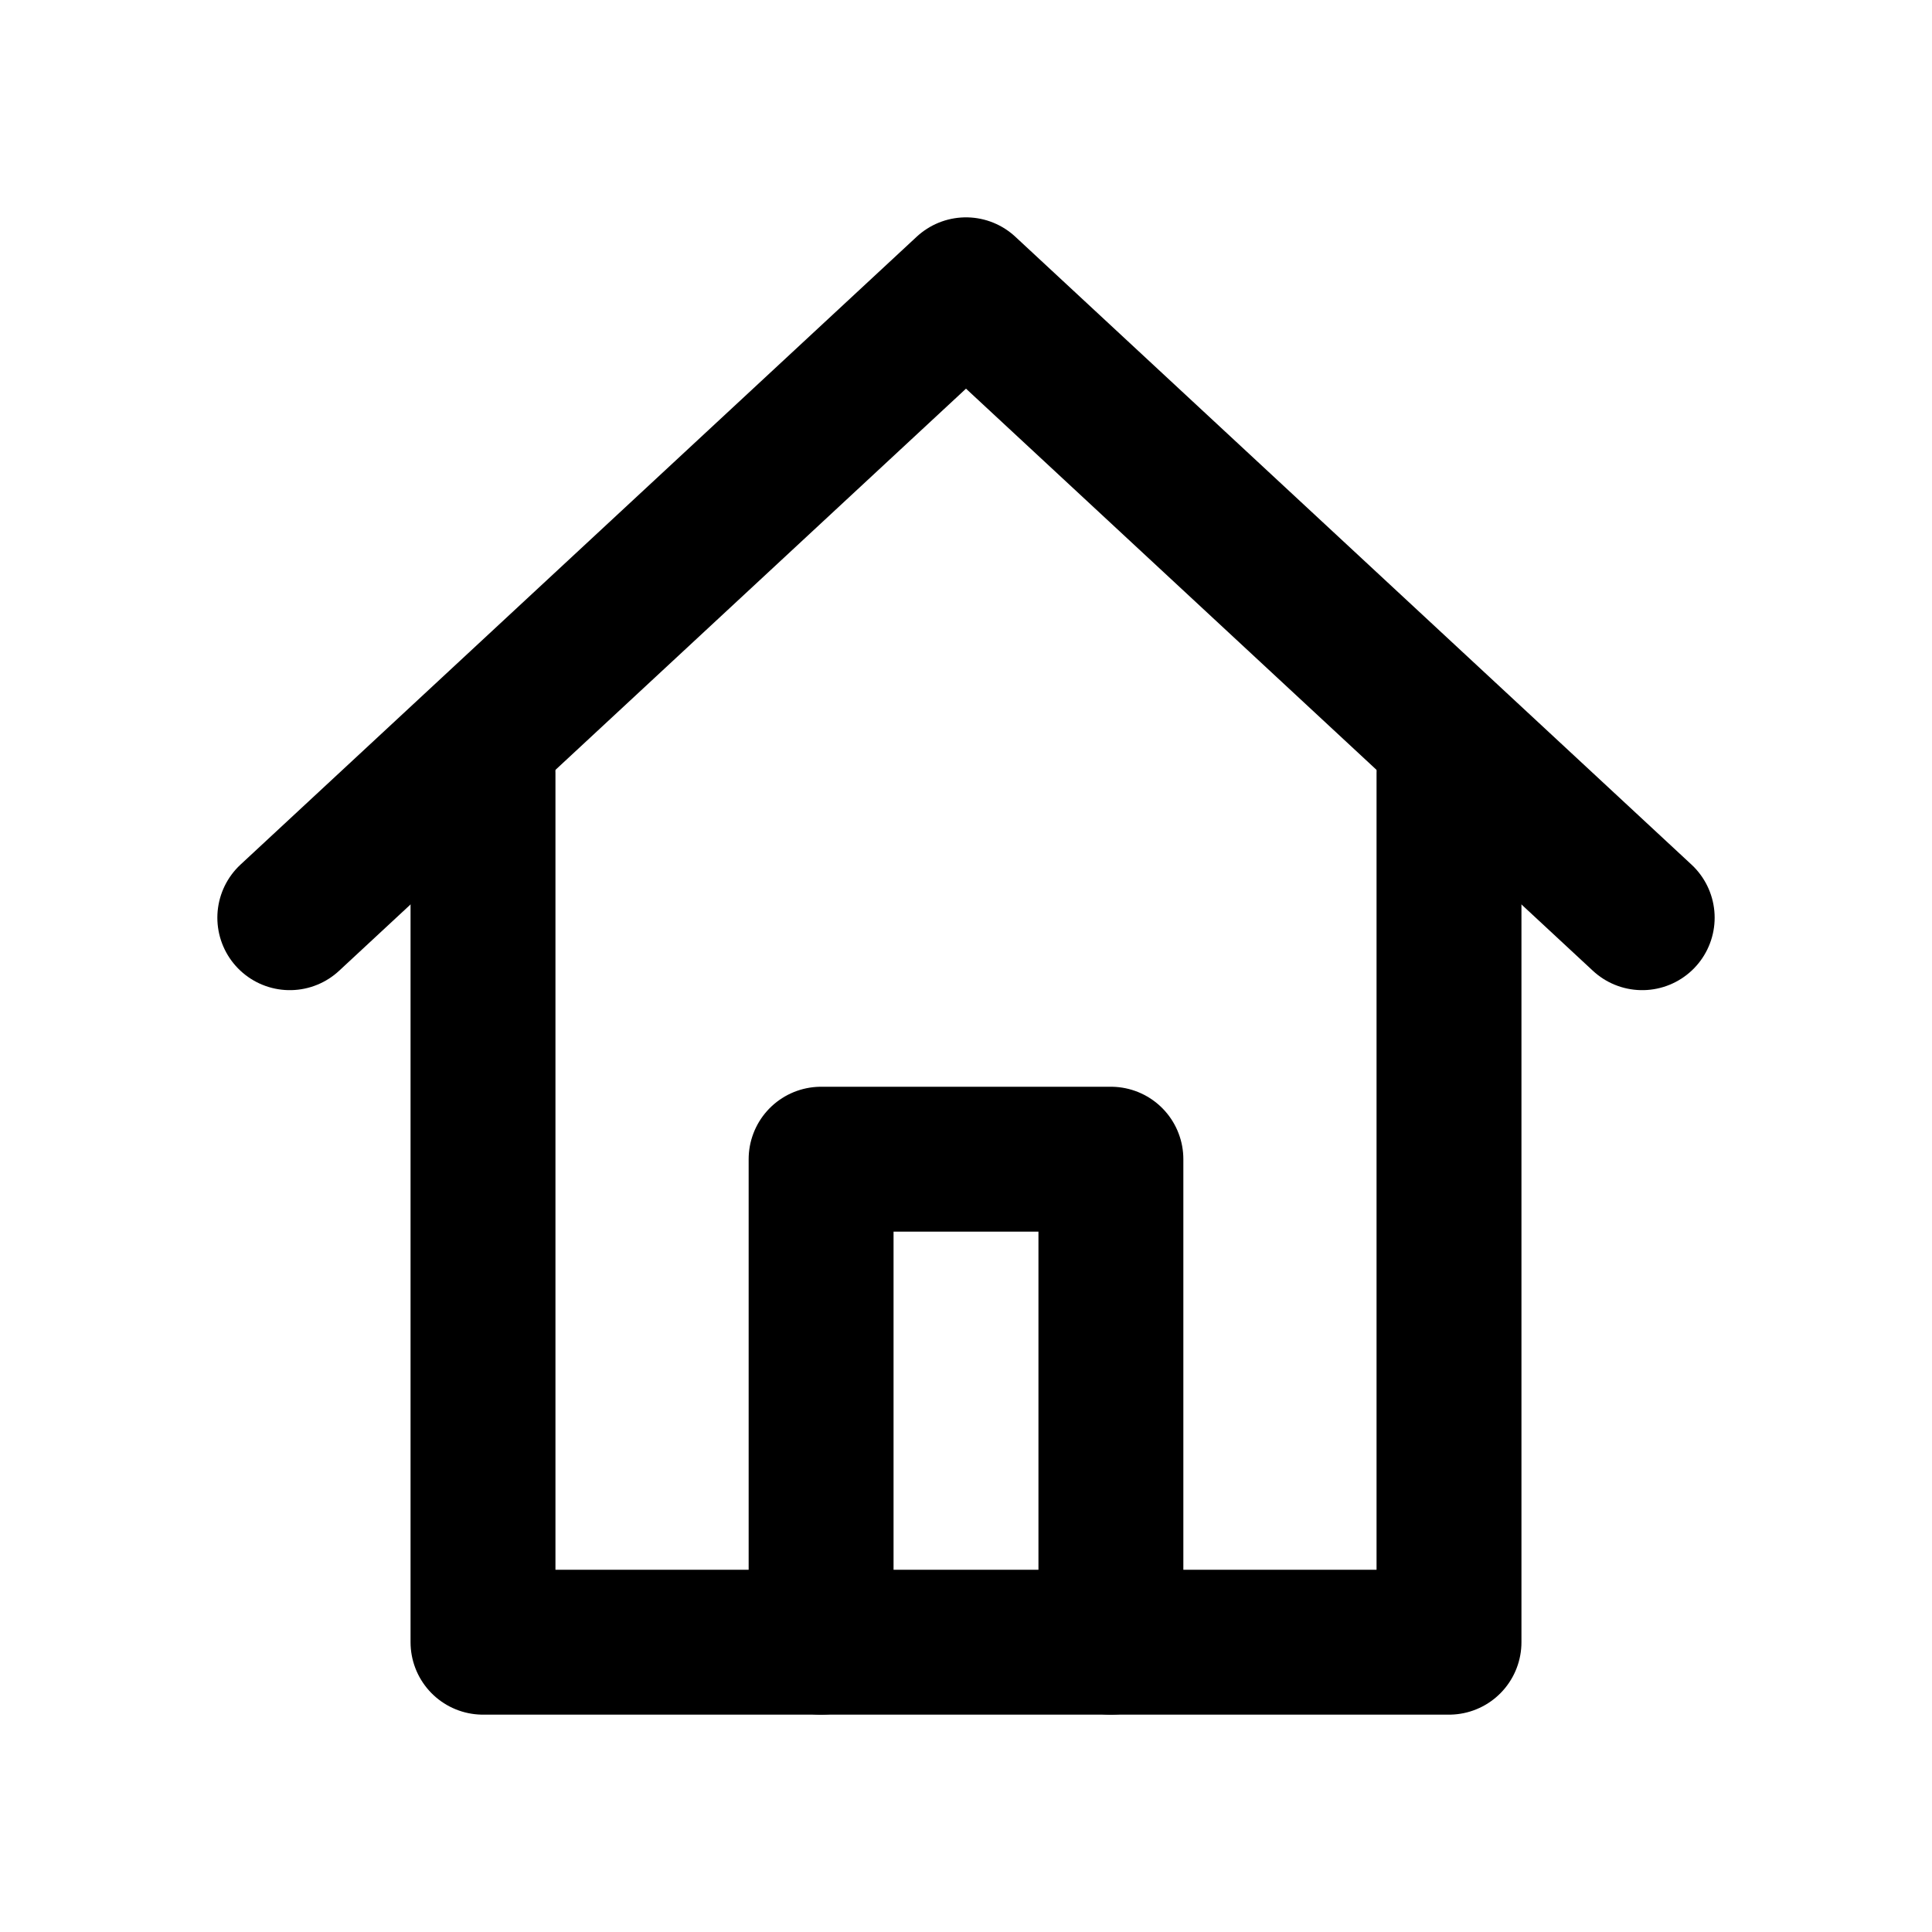
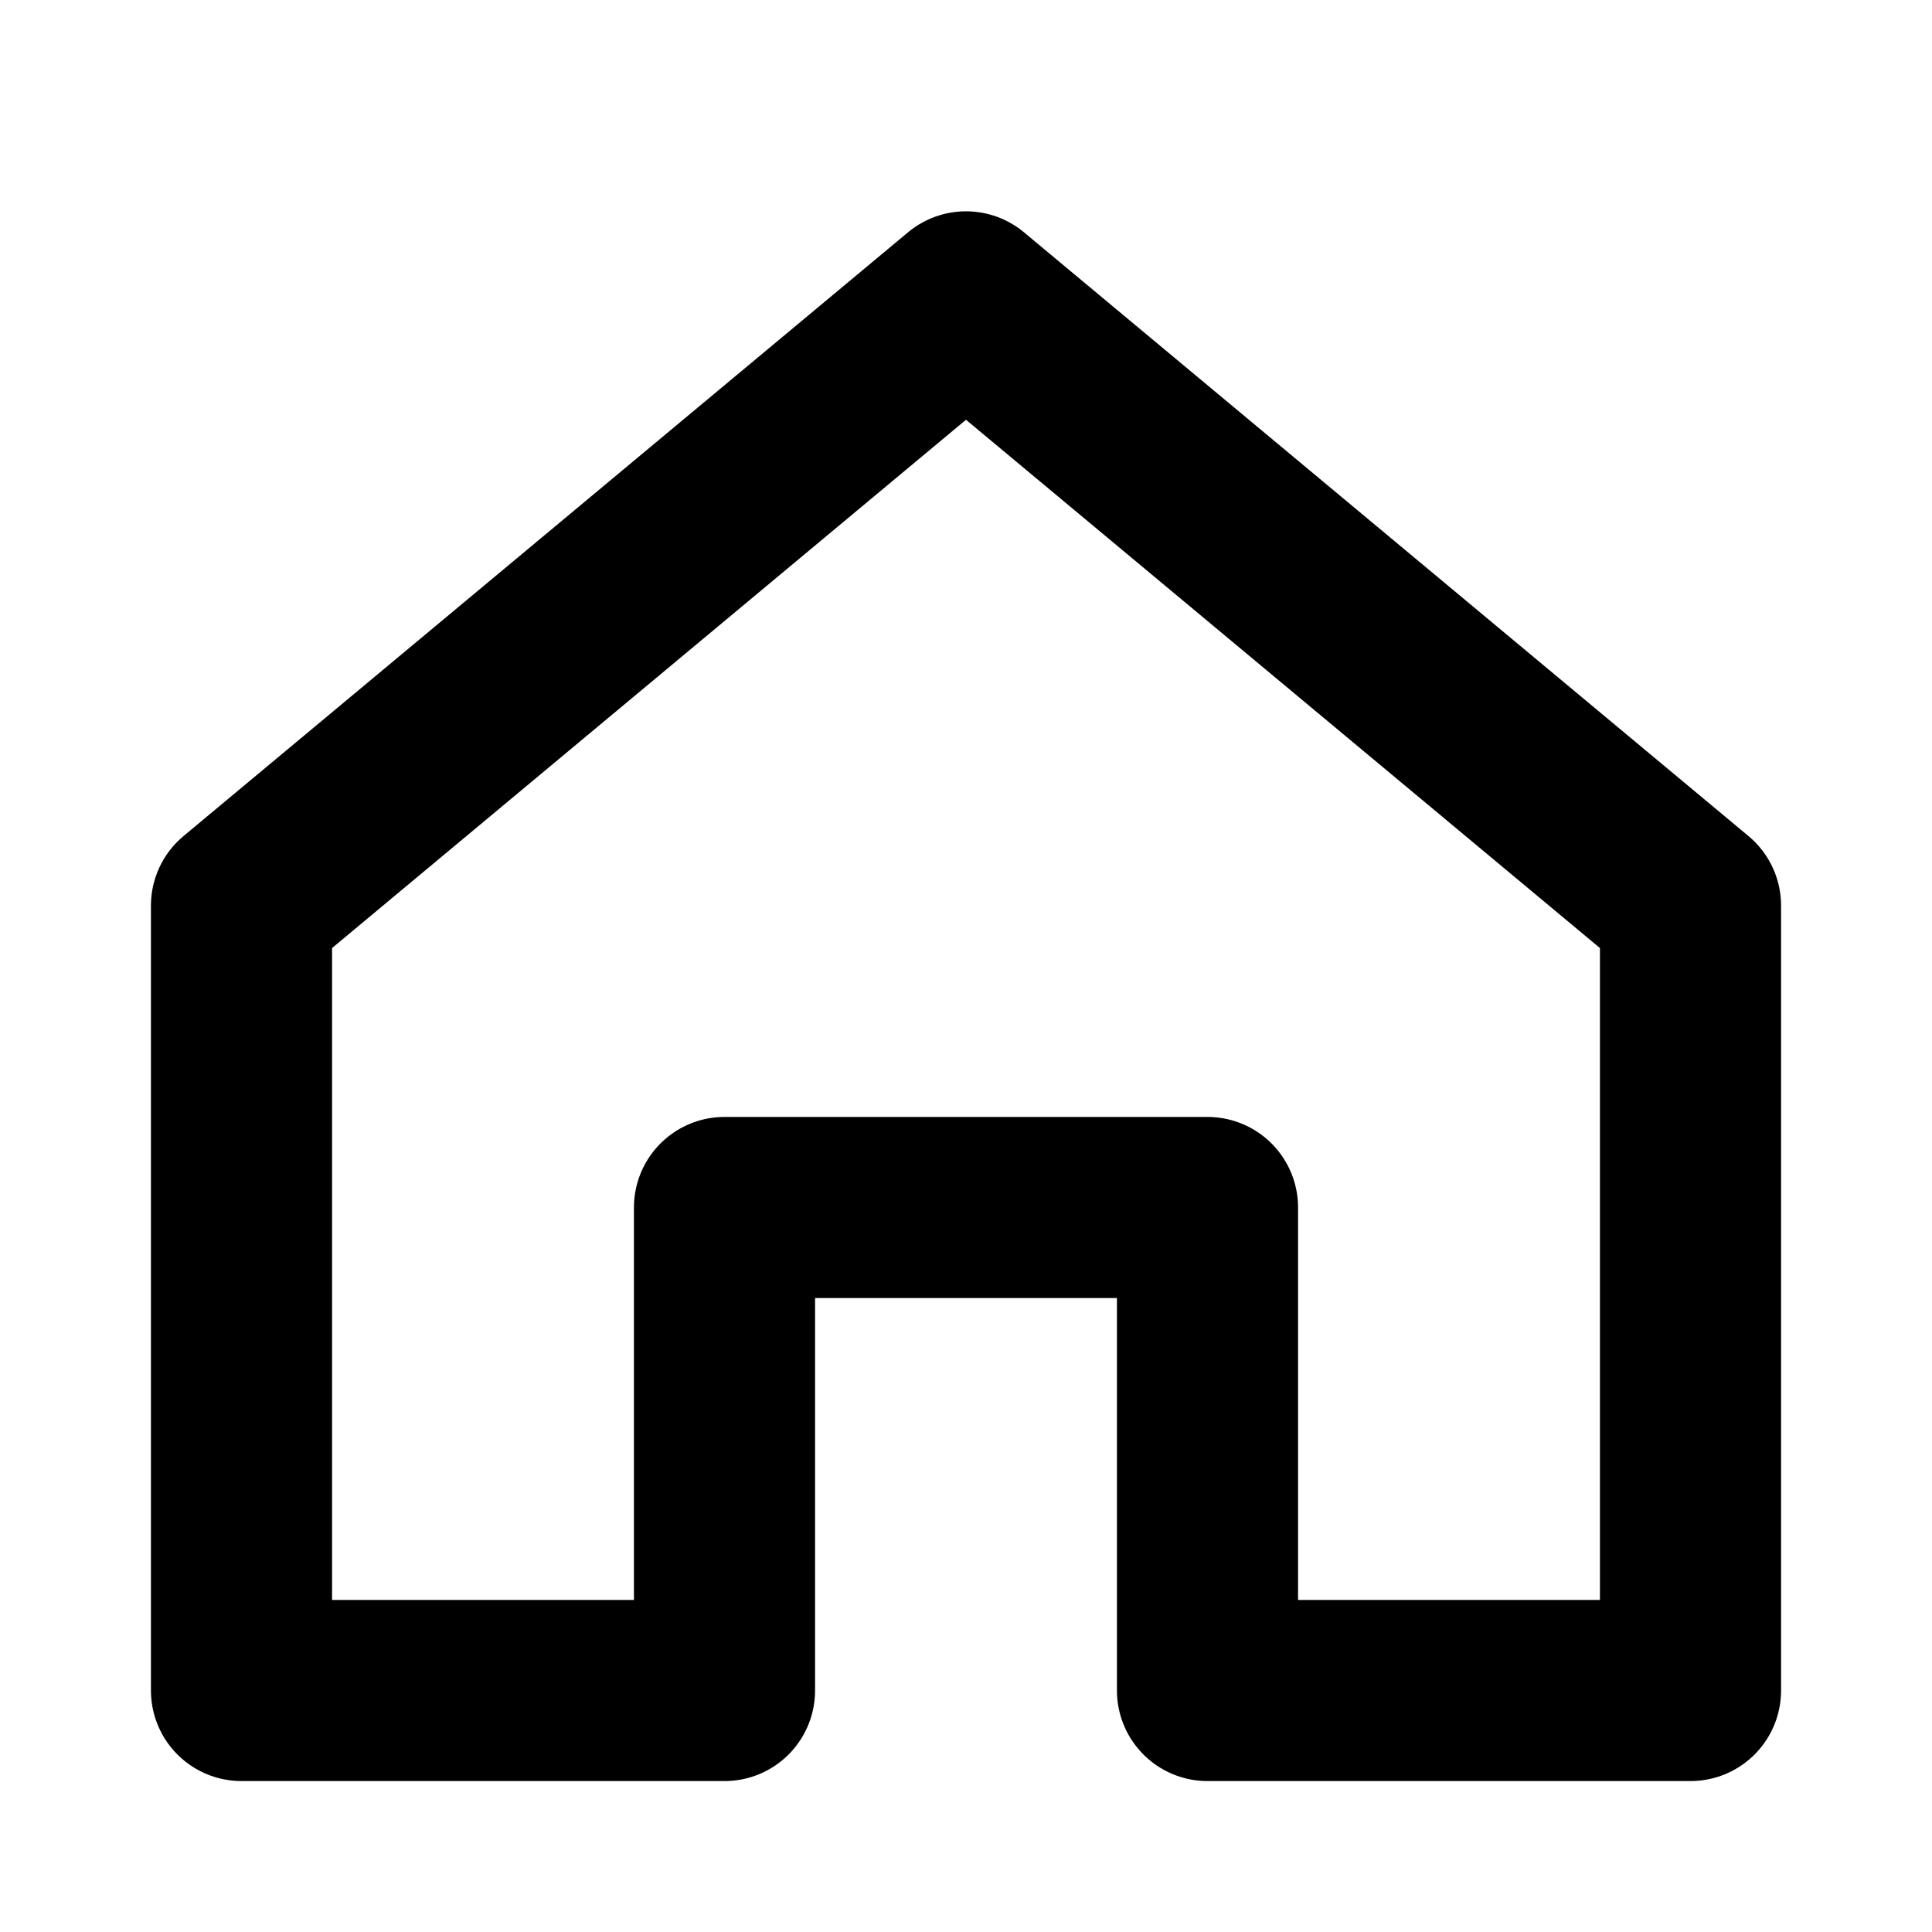
- <svg xmlns="http://www.w3.org/2000/svg" viewBox="0 0 20 20" fill="none" stroke="#000" stroke-width="1.5" stroke-linecap="round" stroke-linejoin="round">
-   <path d="M3 9.5 10 3l7 6.5" />
-   <path d="M5 8v9h10V8" />
-   <path d="M8.5 17v-5h3v5" />
+ <svg xmlns="http://www.w3.org/2000/svg" viewBox="0 0 16 16" fill="none" stroke="#000" stroke-width="1.5" stroke-linecap="round" stroke-linejoin="round">
+   <path d="M2 7.5 8 2.5l6 5V14H10v-4H6v4H2z" />
</svg>
